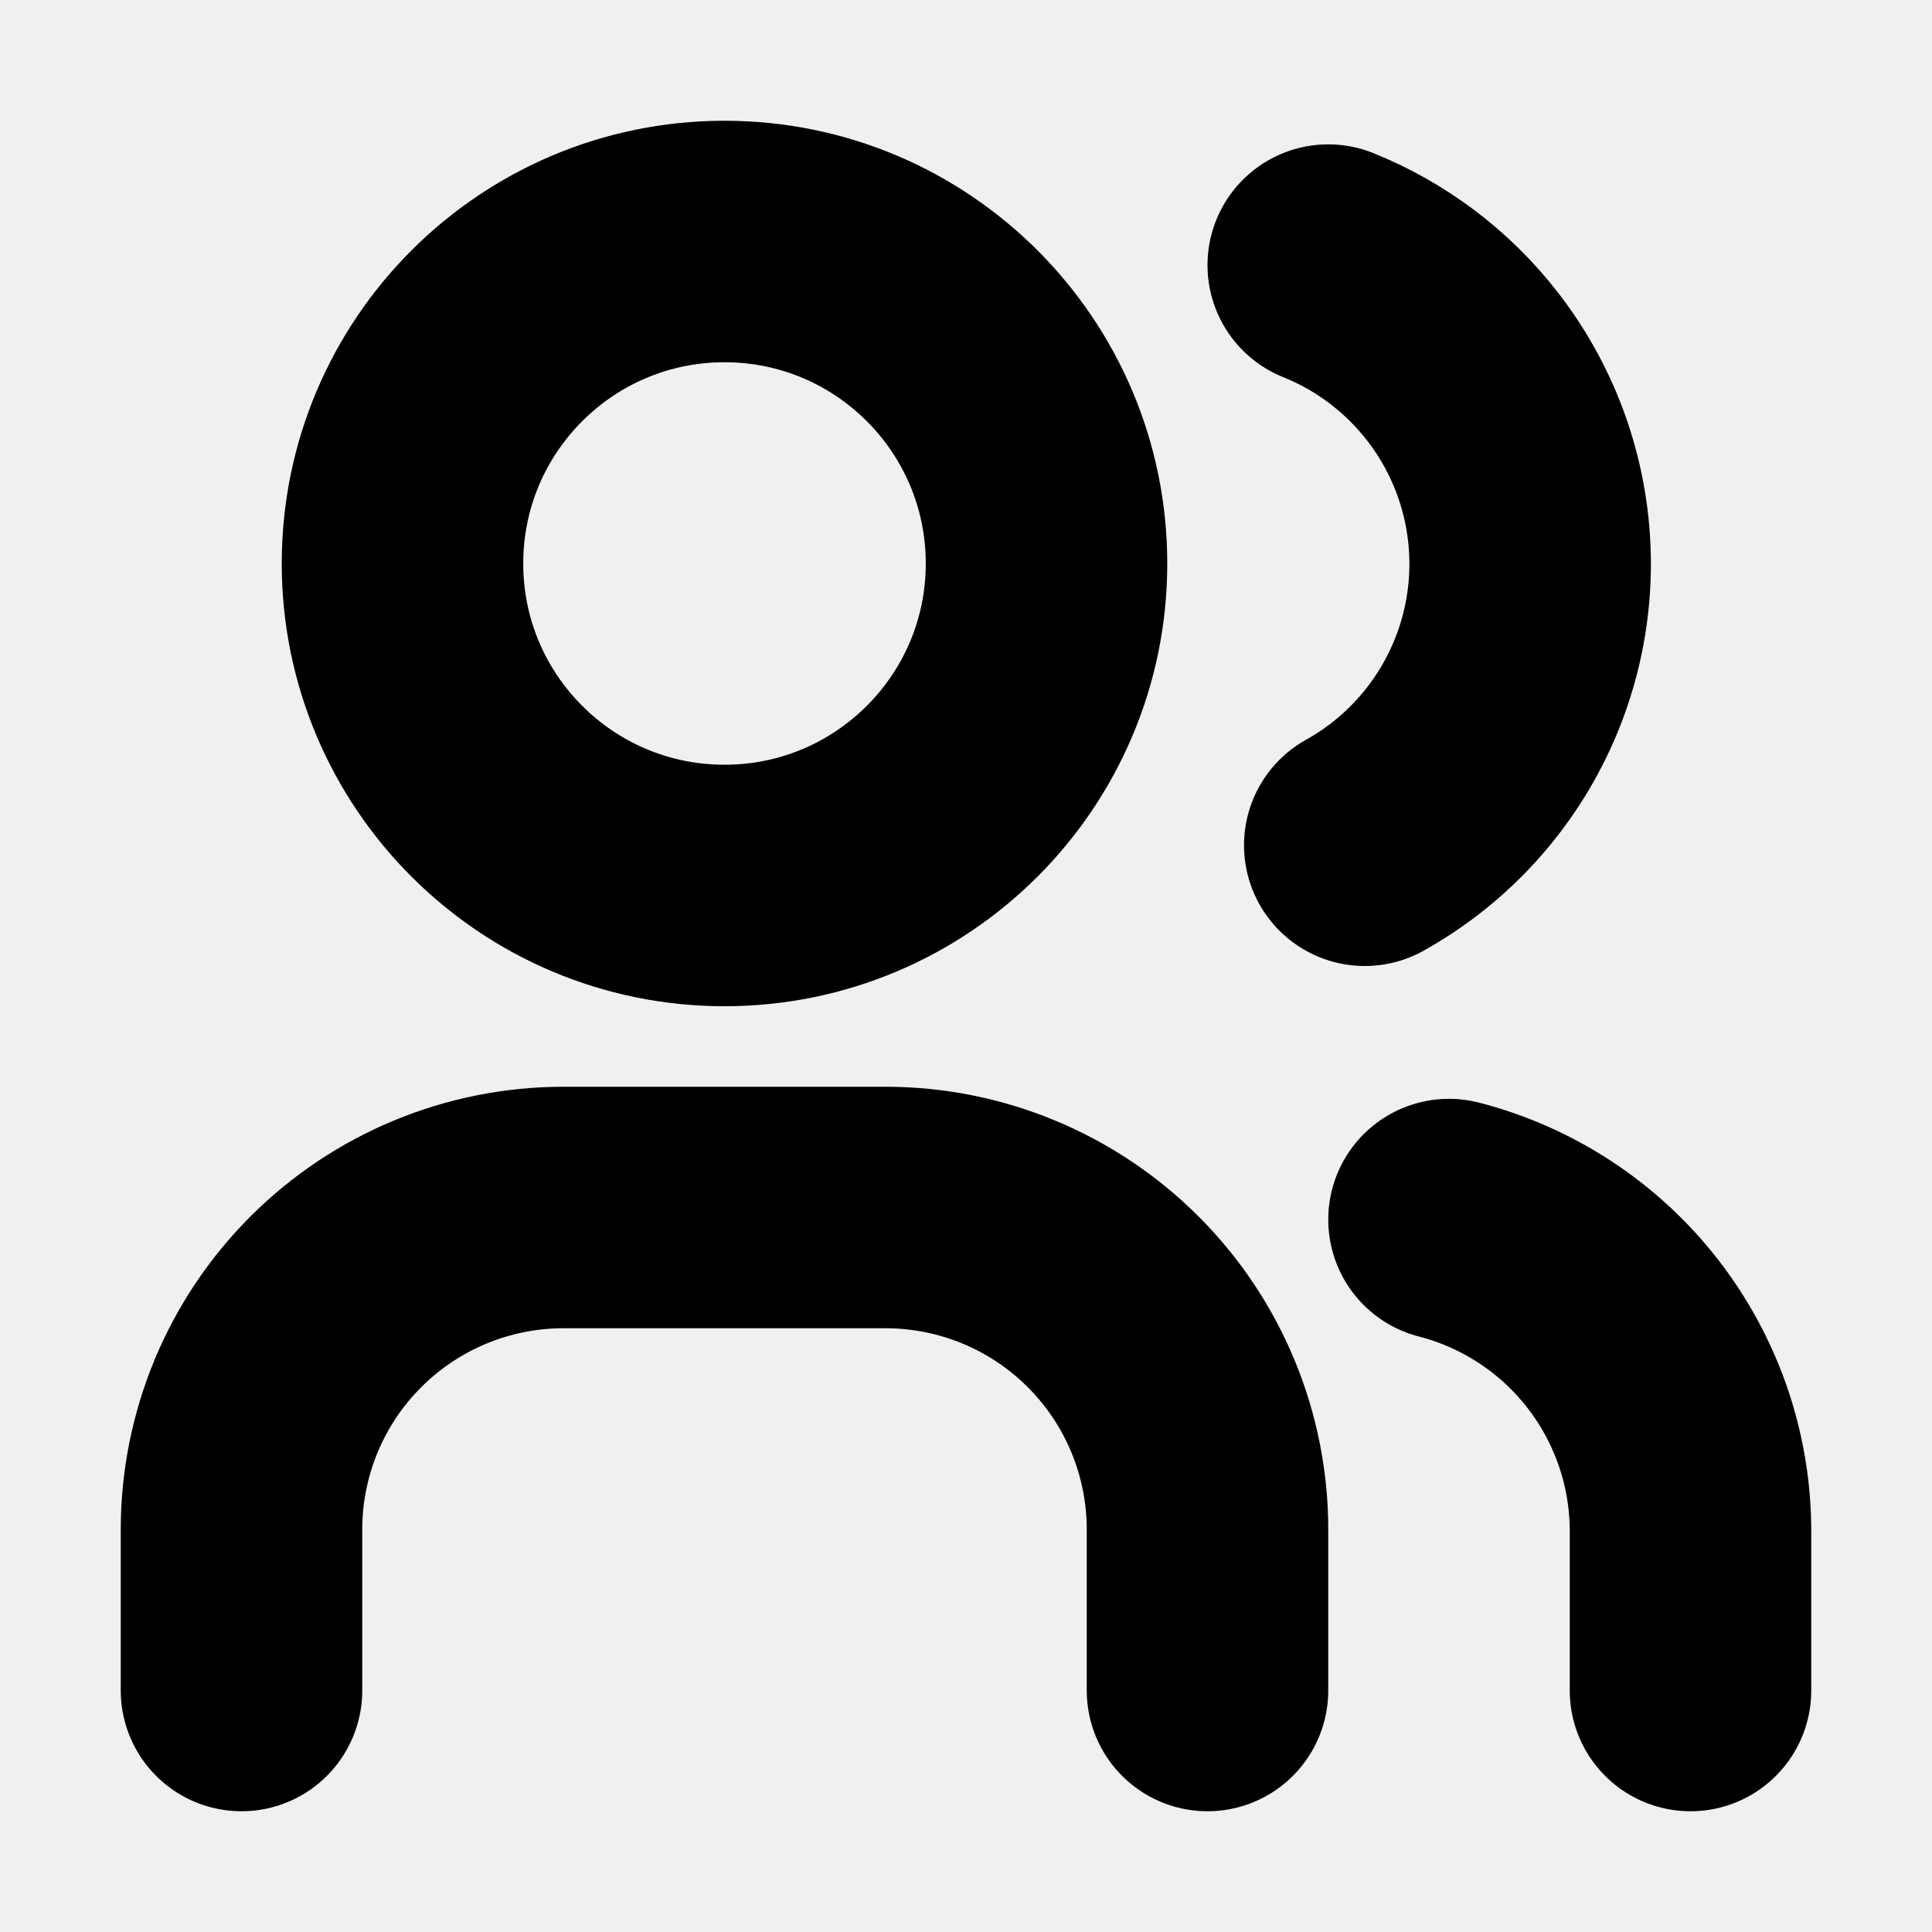
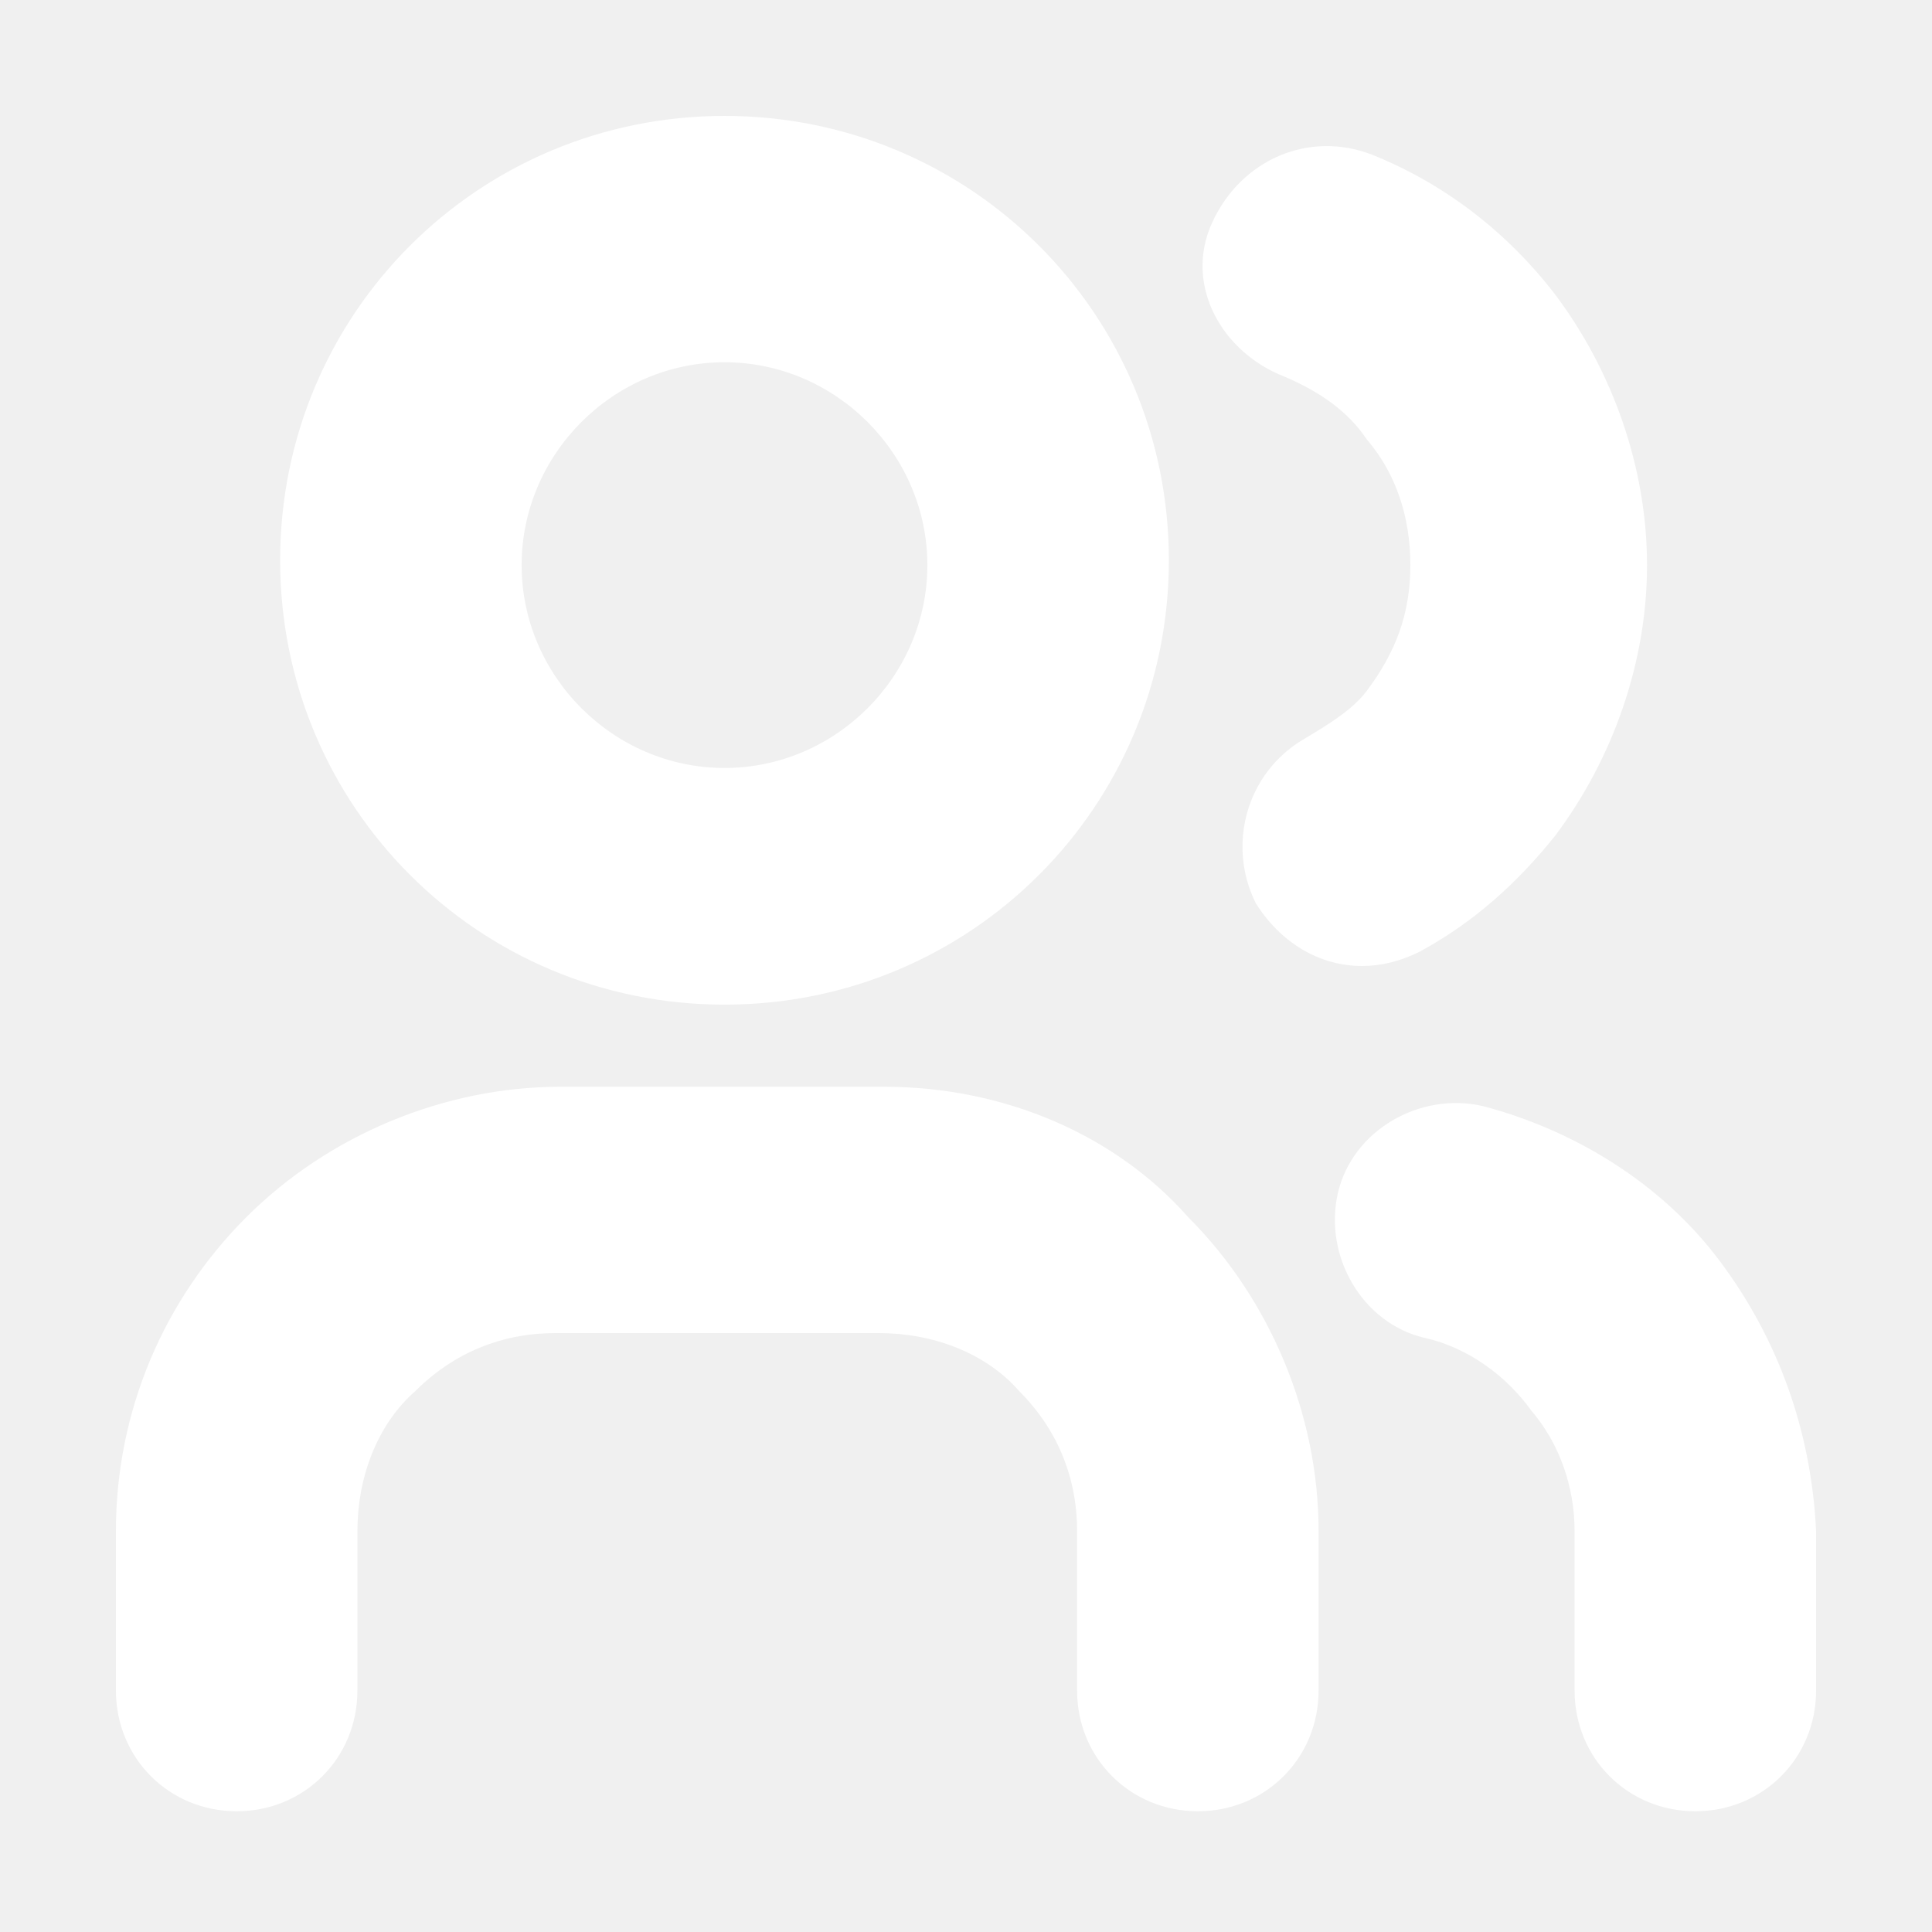
- <svg xmlns="http://www.w3.org/2000/svg" width="40" height="40" viewBox="0 0 40 40" fill="none">
-   <g clip-path="url(#clip0_8_71)">
-     <path d="M15 18.333C18.682 18.333 21.667 15.349 21.667 11.667C21.667 7.985 18.682 5 15 5C11.318 5 8.333 7.985 8.333 11.667C8.333 15.349 11.318 18.333 15 18.333Z" stroke="black" stroke-width="5" stroke-linecap="round" stroke-linejoin="round" />
-     <path d="M5 35V31.667C5 29.899 5.702 28.203 6.953 26.953C8.203 25.702 9.899 25 11.667 25H18.333C20.101 25 21.797 25.702 23.047 26.953C24.298 28.203 25 29.899 25 31.667V35" stroke="black" stroke-width="5" stroke-linecap="round" stroke-linejoin="round" />
-     <path d="M28.256 17.5C29.035 17.066 29.725 16.477 30.279 15.763C31.187 14.593 31.68 13.155 31.68 11.675C31.68 10.195 31.187 8.756 30.279 7.587C29.552 6.65 28.591 5.928 27.5 5.489" stroke="black" stroke-width="5" stroke-linecap="round" stroke-linejoin="round" />
-     <path d="M35 35V31.667C34.992 30.195 34.496 28.768 33.592 27.607C32.688 26.447 31.425 25.618 30 25.25" stroke="black" stroke-width="5" stroke-linecap="round" stroke-linejoin="round" />
-   </g>
-   <defs>
-     <clipPath id="clip0_8_71">
-       <rect width="40" height="40" fill="white" />
-     </clipPath>
-   </defs>
+ <svg xmlns="http://www.w3.org/2000/svg" version="1.1" id="Layer_1" x="0px" y="0px" viewBox="0 0 40 40" style="enable-background:new 0 0 40 40;" xml:space="preserve">
+   <style type="text/css">
+ 	.st0{fill:#FFFFFF;}
+ </style>
+   <path class="st0" d="M15,20.8c5.1,0,9.2-4.1,9.2-9.2c0-5.1-4.1-9.2-9.2-9.2c-5.1,0-9.2,4.1-9.2,9.2C5.8,16.7,9.9,20.8,15,20.8z   M15,7.5c2.3,0,4.2,1.9,4.2,4.2c0,2.3-1.9,4.2-4.2,4.2c-2.3,0-4.2-1.9-4.2-4.2C10.8,9.4,12.7,7.5,15,7.5z M18.3,22.5h-6.7  c-2.4,0-4.8,1-6.5,2.7c-1.7,1.7-2.7,4-2.7,6.5V35c0,1.4,1.1,2.5,2.5,2.5s2.5-1.1,2.5-2.5v-3.3c0-1.1,0.4-2.2,1.2-2.9  c0.8-0.8,1.8-1.2,2.9-1.2h6.7c1.1,0,2.2,0.4,2.9,1.2c0.8,0.8,1.2,1.8,1.2,2.9V35c0,1.4,1.1,2.5,2.5,2.5s2.5-1.1,2.5-2.5v-3.3  c0-2.4-1-4.8-2.7-6.5C23.1,23.5,20.8,22.5,18.3,22.5z M26.6,7.8c0.7,0.3,1.3,0.7,1.7,1.3c0.6,0.7,0.9,1.6,0.9,2.6s-0.3,1.8-0.9,2.6  C28,14.7,27.5,15,27,15.3c-1.2,0.7-1.6,2.2-1,3.4c0.5,0.8,1.3,1.3,2.2,1.3c0.4,0,0.8-0.1,1.2-0.3c1.1-0.6,2-1.4,2.8-2.4  c1.2-1.6,1.9-3.6,1.9-5.6s-0.7-4-1.9-5.6c-1-1.3-2.3-2.3-3.8-2.9c-1.3-0.5-2.7,0.1-3.3,1.4S25.3,7.3,26.6,7.8z M35.6,26.1  c-1.2-1.6-3-2.7-4.9-3.2c-1.3-0.3-2.7,0.5-3,1.8c-0.3,1.3,0.5,2.7,1.8,3c0.9,0.2,1.7,0.8,2.2,1.5c0.6,0.7,0.9,1.6,0.9,2.5V35  c0,1.4,1.1,2.5,2.5,2.5s2.5-1.1,2.5-2.5v-3.3C37.5,29.6,36.8,27.7,35.6,26.1z" />
</svg>
